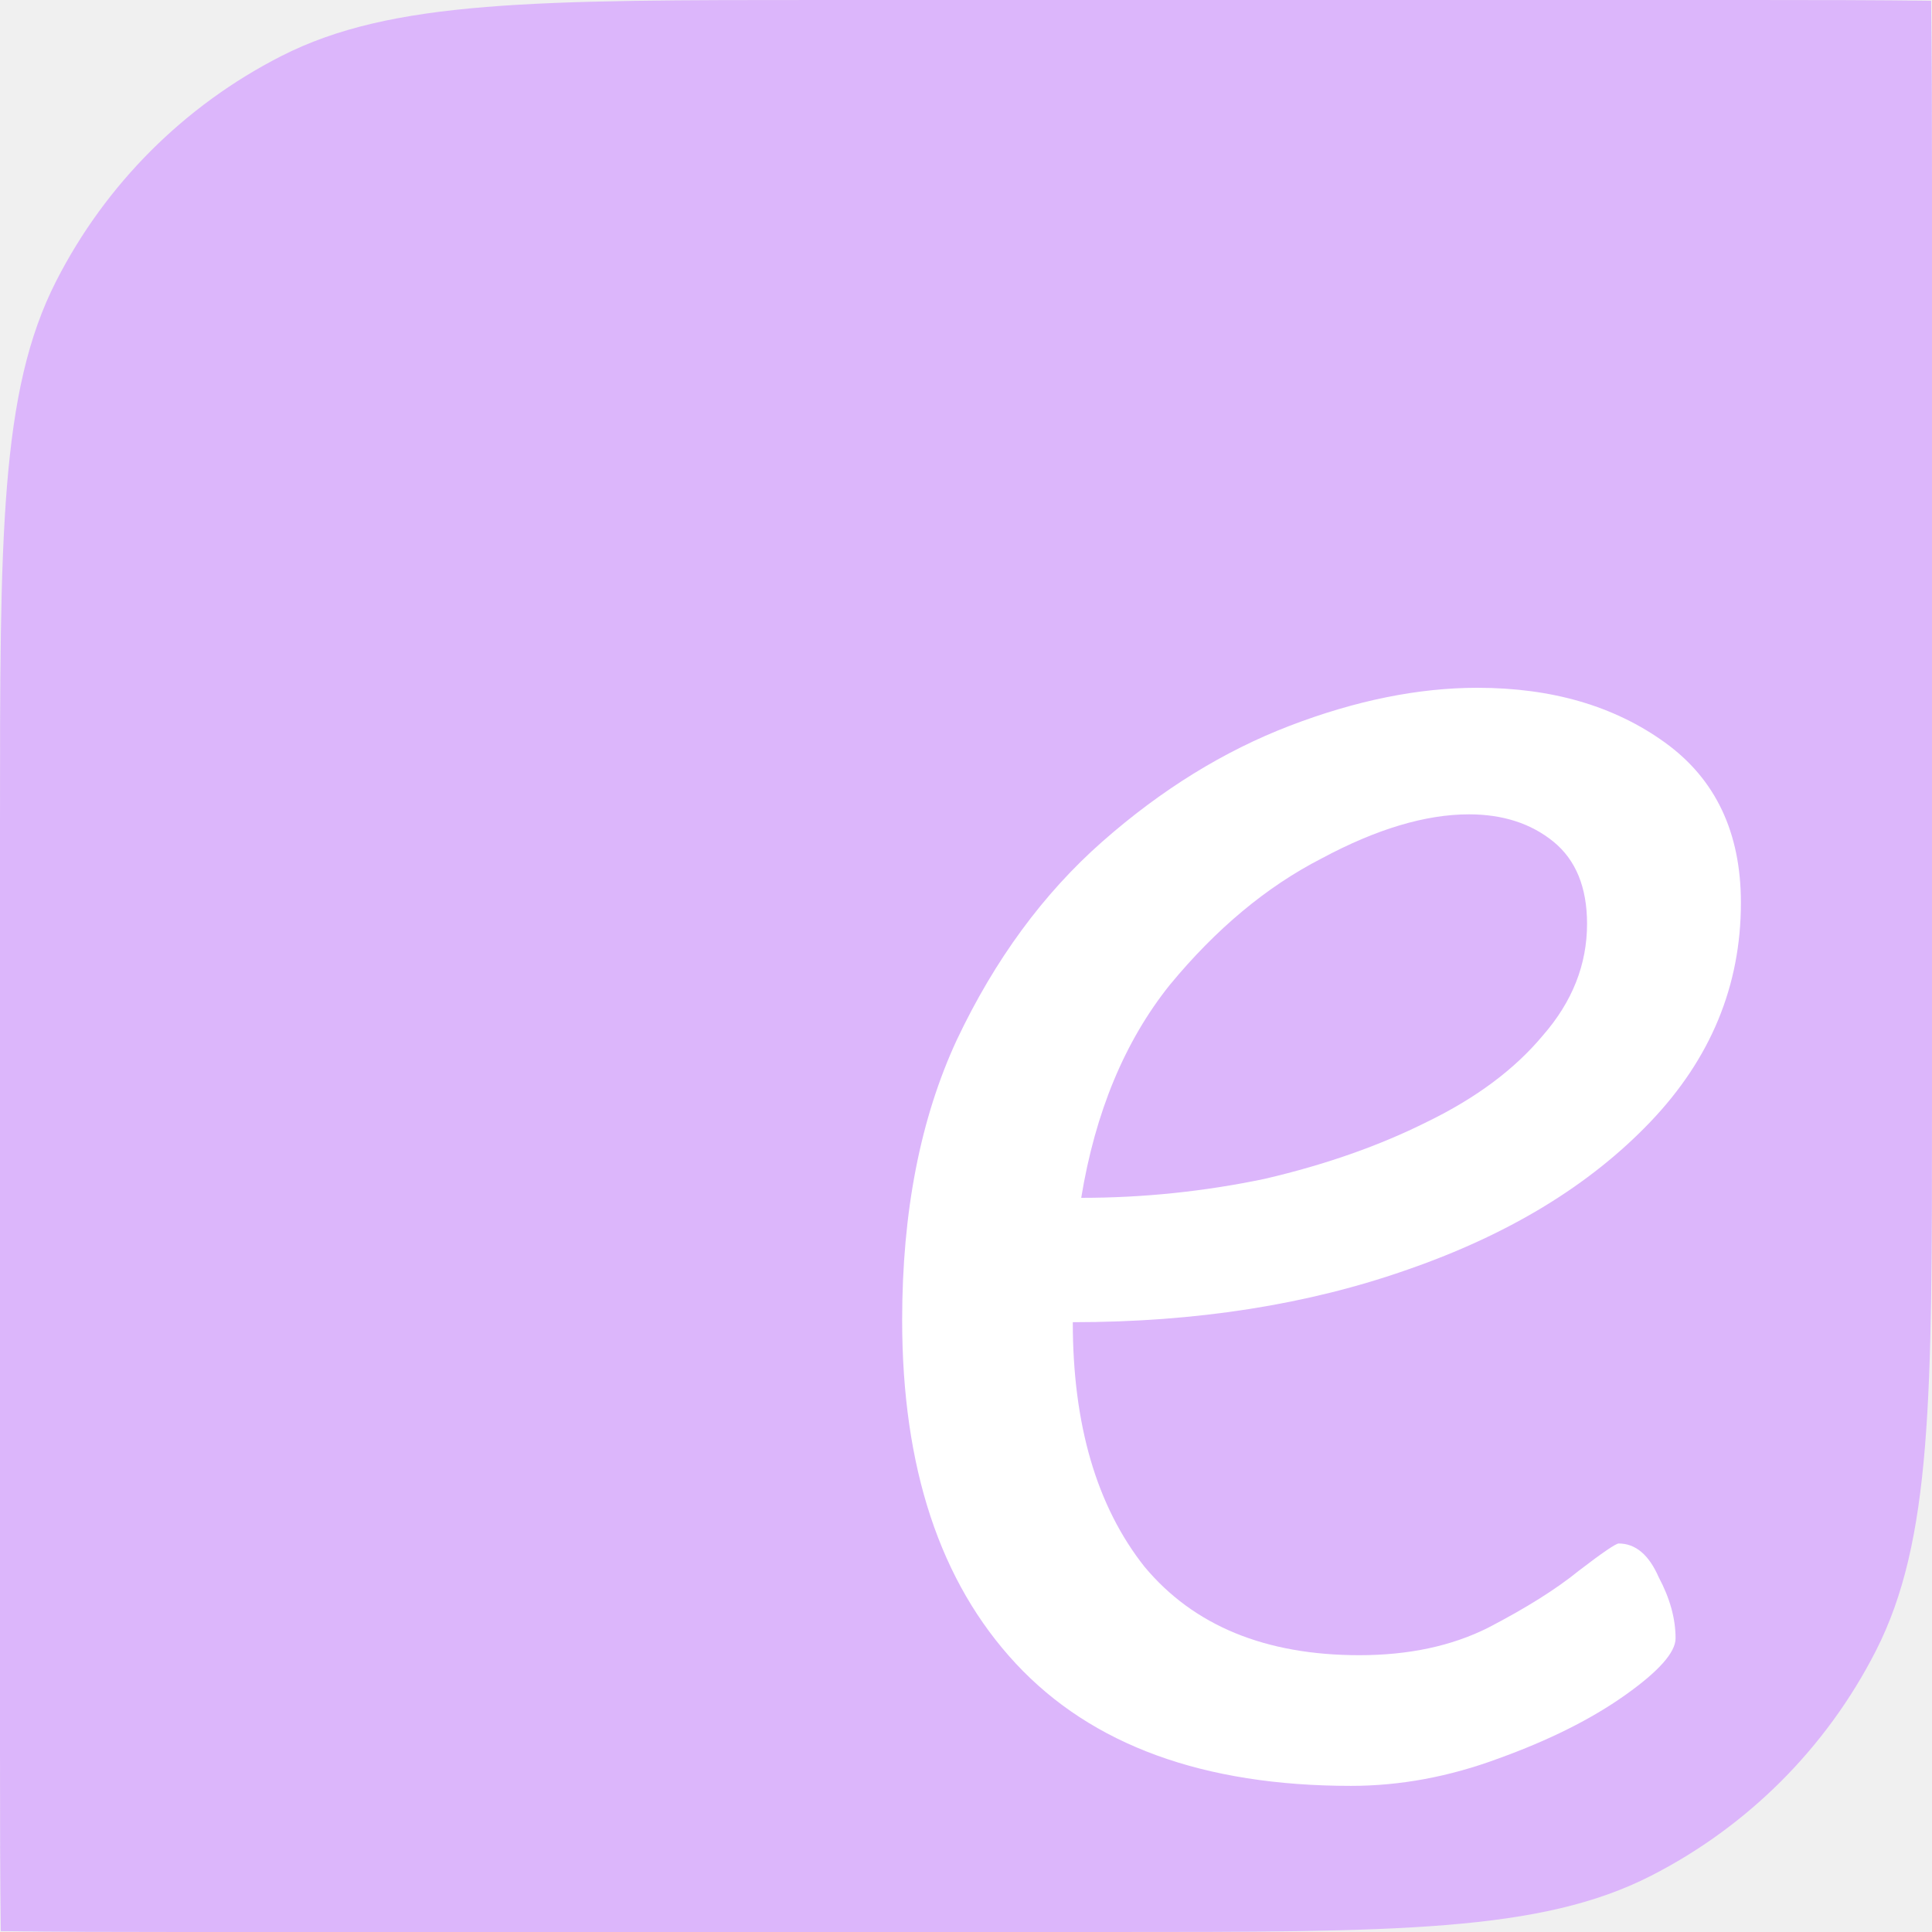
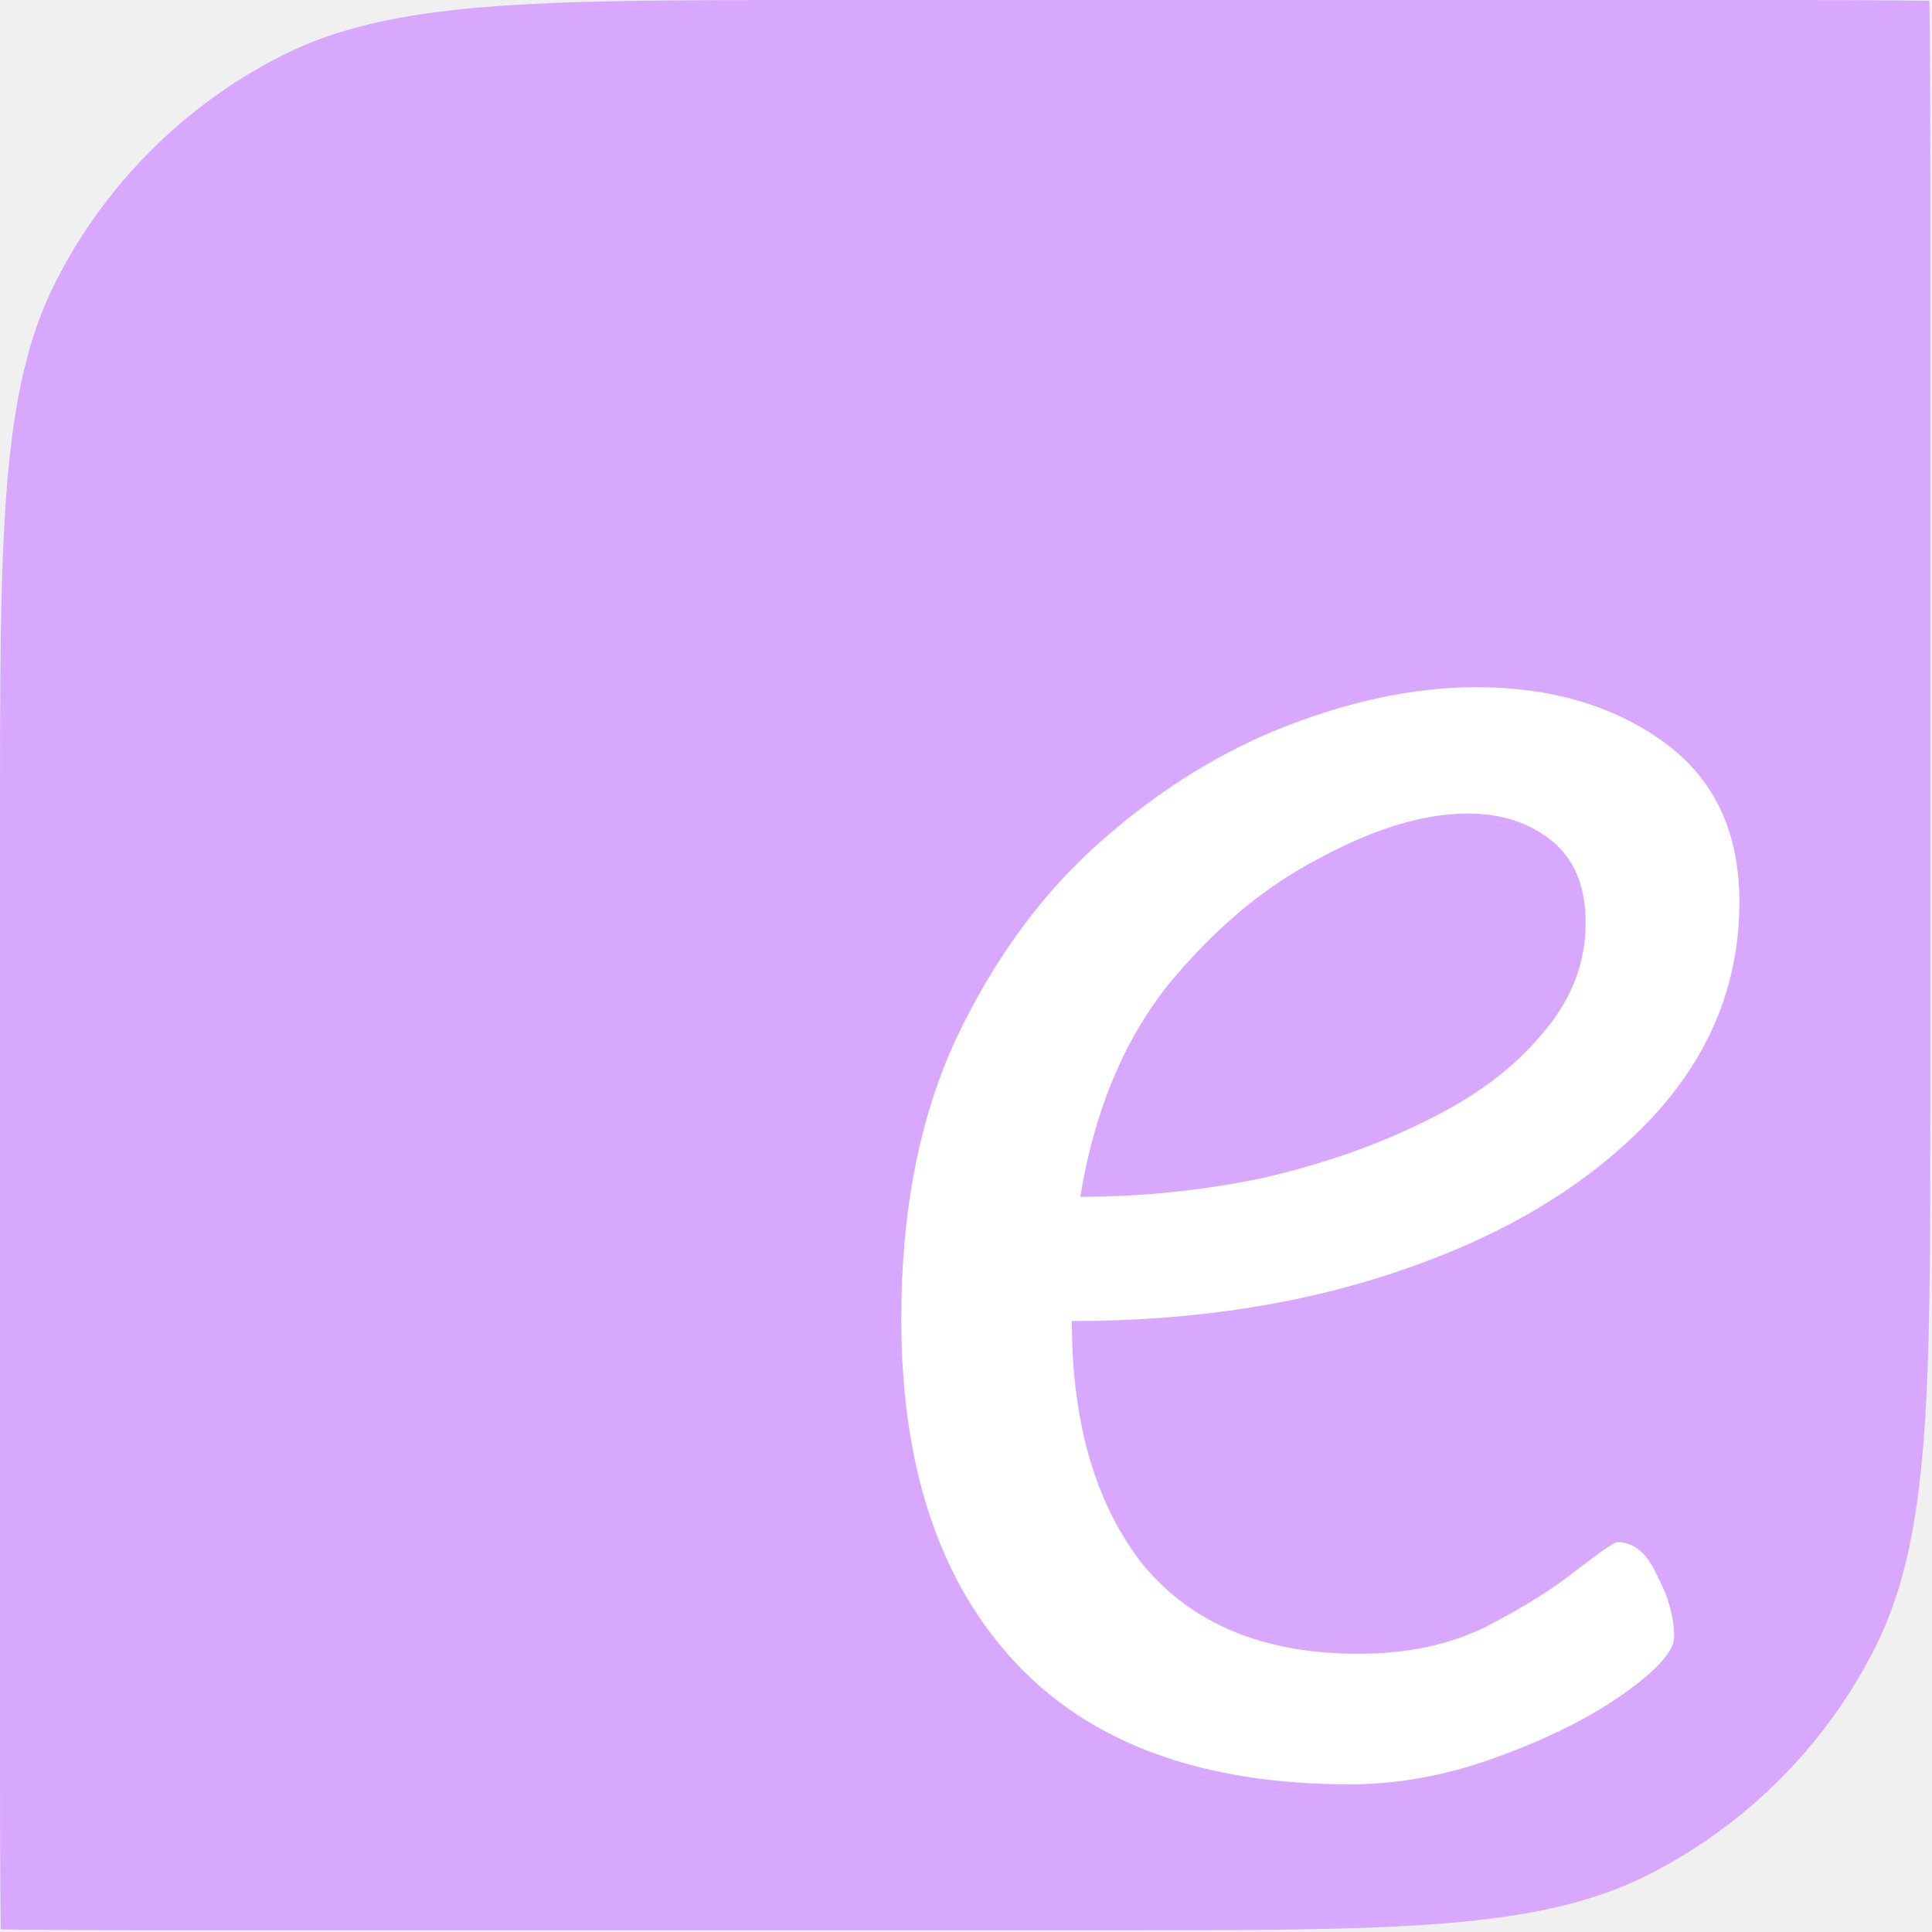
- <svg xmlns="http://www.w3.org/2000/svg" viewBox="0 3.5 22 22">
-   <path d="M21.99 3.509C21.998 4.112 22 4.788 22 5.554V16.112C22 19.398 22.001 21.043 21.361 22.298C20.799 23.401 19.901 24.299 18.798 24.861C17.543 25.501 15.898 25.5 12.612 25.5H2.054C1.288 25.5 0.612 25.498 0.009 25.49C0.001 24.888 9.37408e-08 24.211 4.21654e-09 23.446V12.888C4.21654e-09 9.602 -0.001 7.957 0.639 6.702C1.201 5.599 2.099 4.701 3.202 4.139C4.457 3.499 6.102 3.5 9.388 3.5H19.946C20.711 3.5 21.388 3.501 21.99 3.509Z" fill="#DCB6FB" />
-   <path fill-rule="evenodd" clip-rule="evenodd" d="M16.824 11.332C16.152 11.332 15.44 11.476 14.688 11.764C13.937 12.052 13.224 12.492 12.552 13.084C11.88 13.676 11.328 14.428 10.896 15.34C10.48 16.236 10.273 17.3 10.273 18.532C10.273 20.212 10.704 21.516 11.568 22.444C12.432 23.372 13.704 23.836 15.384 23.836C15.944 23.836 16.505 23.732 17.064 23.524C17.64 23.316 18.12 23.076 18.504 22.804C18.888 22.532 19.08 22.316 19.08 22.156C19.08 21.932 19.016 21.7 18.888 21.46C18.776 21.204 18.624 21.076 18.432 21.076C18.399 21.077 18.247 21.18 17.976 21.388C17.72 21.596 17.376 21.812 16.944 22.036C16.529 22.244 16.04 22.348 15.48 22.348C14.409 22.348 13.592 22.012 13.032 21.34C12.488 20.652 12.216 19.724 12.216 18.556C13.624 18.556 14.896 18.356 16.032 17.956C17.184 17.556 18.104 16.996 18.792 16.276C19.48 15.556 19.824 14.724 19.824 13.78C19.824 12.98 19.536 12.372 18.96 11.956C18.384 11.54 17.672 11.332 16.824 11.332ZM16.727 12.773C17.111 12.773 17.433 12.876 17.689 13.084C17.944 13.292 18.072 13.604 18.072 14.02C18.072 14.483 17.904 14.908 17.568 15.292C17.248 15.676 16.808 16.004 16.248 16.276C15.704 16.548 15.088 16.764 14.4 16.924C13.712 17.068 13.015 17.14 12.312 17.14C12.472 16.164 12.808 15.356 13.32 14.716C13.848 14.076 14.424 13.596 15.048 13.276C15.672 12.941 16.232 12.773 16.727 12.773Z" fill="#ffffff" />
+ <svg xmlns="http://www.w3.org/2000/svg" viewBox="0 0 307 307" fill="none">
+   <path d="M306.592 0.12C306.705 8.527 306.732 17.964 306.732 28.636V175.852C306.732 221.661 306.74 244.583 297.825 262.08C289.984 277.468 277.468 289.984 262.08 297.825C244.583 306.74 221.661 306.732 175.852 306.732H28.636C17.964 306.732 8.527 306.705 0.12 306.592C0.007 298.19 3.33846e-08 288.759 3.33846e-08 278.095V130.88C3.33846e-08 85.071 -0.009 62.149 8.906 44.652C16.748 29.264 29.264 16.748 44.652 8.906C62.149 -0.009 85.071 3.33846e-08 130.88 3.33846e-08H278.095C288.759 3.33846e-08 298.19 0.007 306.592 0.12Z" fill="#D8A8FF" />
+   <path d="M214.489 283.532C191.066 283.532 173.331 277.063 161.285 264.124C149.239 251.186 143.216 233.005 143.216 209.582C143.216 192.405 146.116 177.57 151.916 165.078C157.939 152.362 165.635 141.878 175.005 133.624C184.374 125.37 194.301 119.235 204.785 115.22C215.27 111.204 225.197 109.197 234.566 109.197C246.389 109.197 256.316 112.097 264.347 117.897C272.378 123.697 276.393 132.174 276.393 143.328C276.393 156.489 271.597 168.089 262.005 178.128C252.412 188.166 239.585 195.974 223.524 201.551C207.685 207.128 189.951 209.916 170.32 209.916C170.32 226.201 174.112 239.139 181.697 248.732C189.505 258.101 200.882 262.786 215.828 262.786C223.635 262.786 230.439 261.336 236.239 258.436C242.262 255.313 247.059 252.301 250.628 249.401C254.42 246.501 256.539 245.051 256.986 245.051C259.662 245.051 261.782 246.836 263.343 250.405C265.128 253.751 266.02 256.986 266.02 260.109C266.02 262.34 263.343 265.351 257.989 269.143C252.636 272.936 245.943 276.282 237.912 279.182C230.105 282.082 222.297 283.532 214.489 283.532ZM171.658 190.174C181.474 190.174 191.178 189.17 200.77 187.162C210.362 184.932 218.951 181.92 226.535 178.128C234.343 174.335 240.478 169.762 244.939 164.408C249.624 159.055 251.966 153.143 251.966 146.674C251.966 140.874 250.182 136.524 246.612 133.624C243.043 130.724 238.582 129.274 233.228 129.274C226.312 129.274 218.505 131.616 209.805 136.301C201.105 140.762 193.074 147.455 185.712 156.378C178.574 165.301 173.889 176.566 171.658 190.174Z" fill="white" />
</svg>
